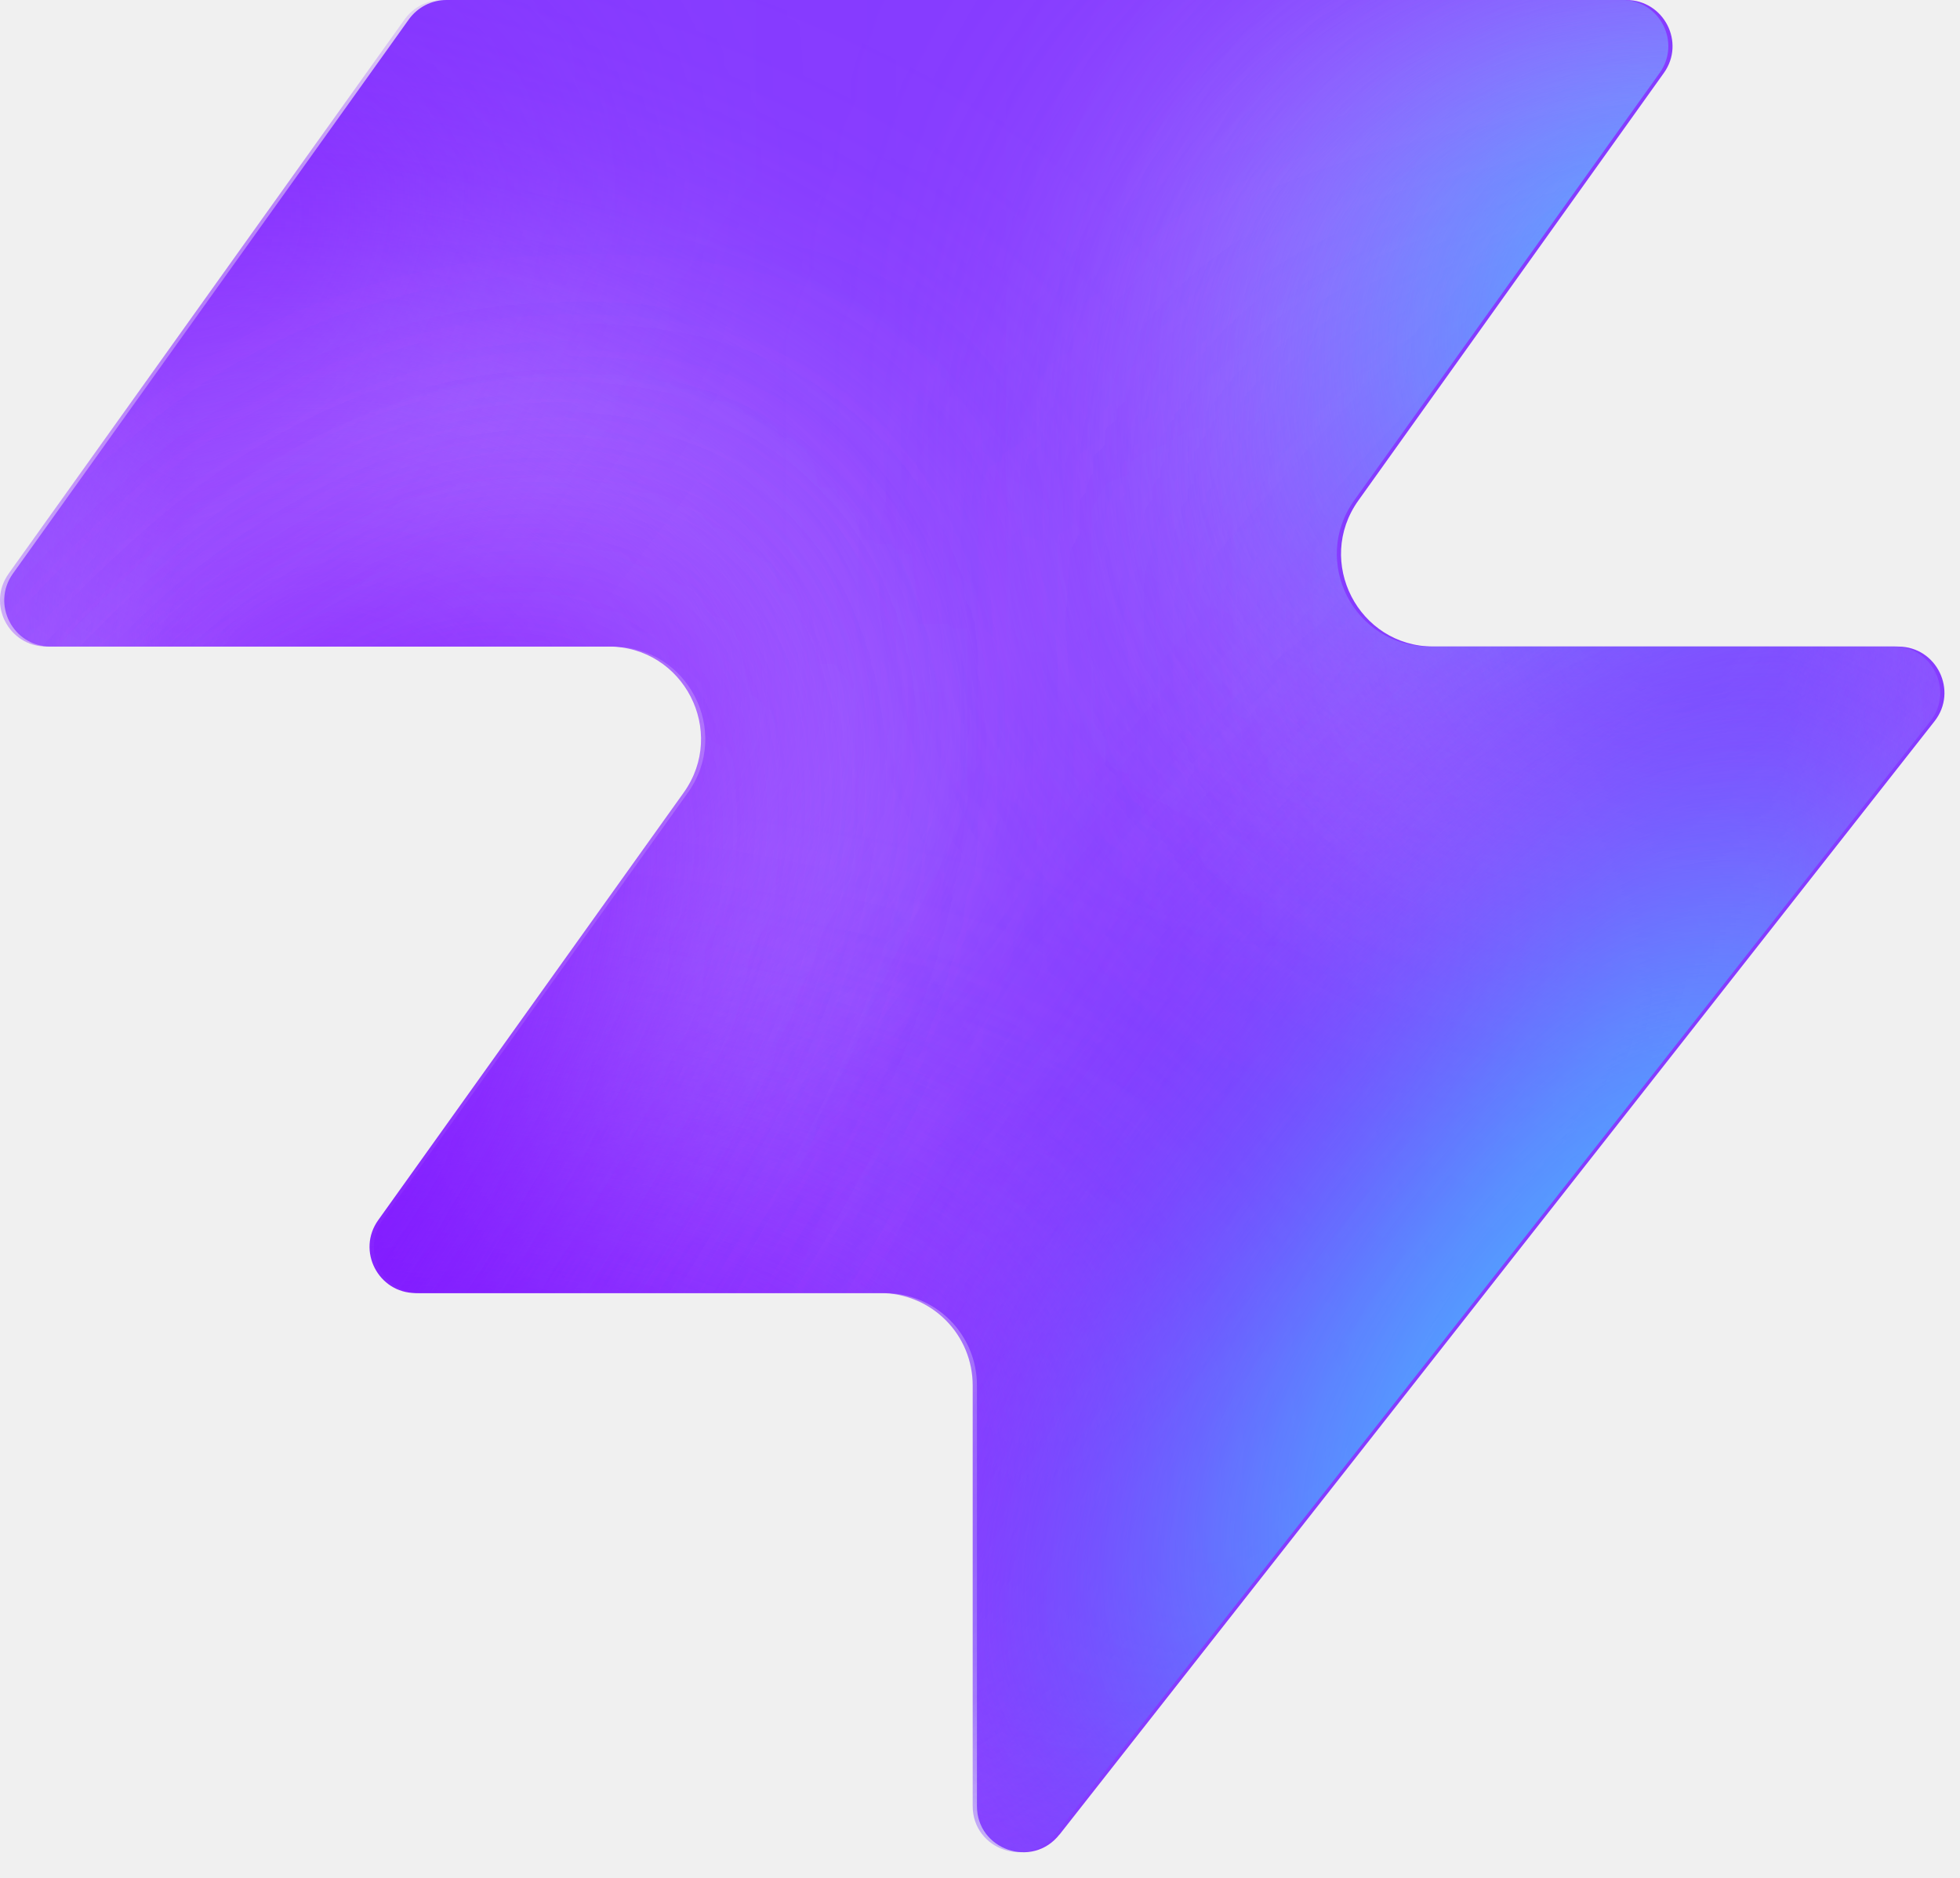
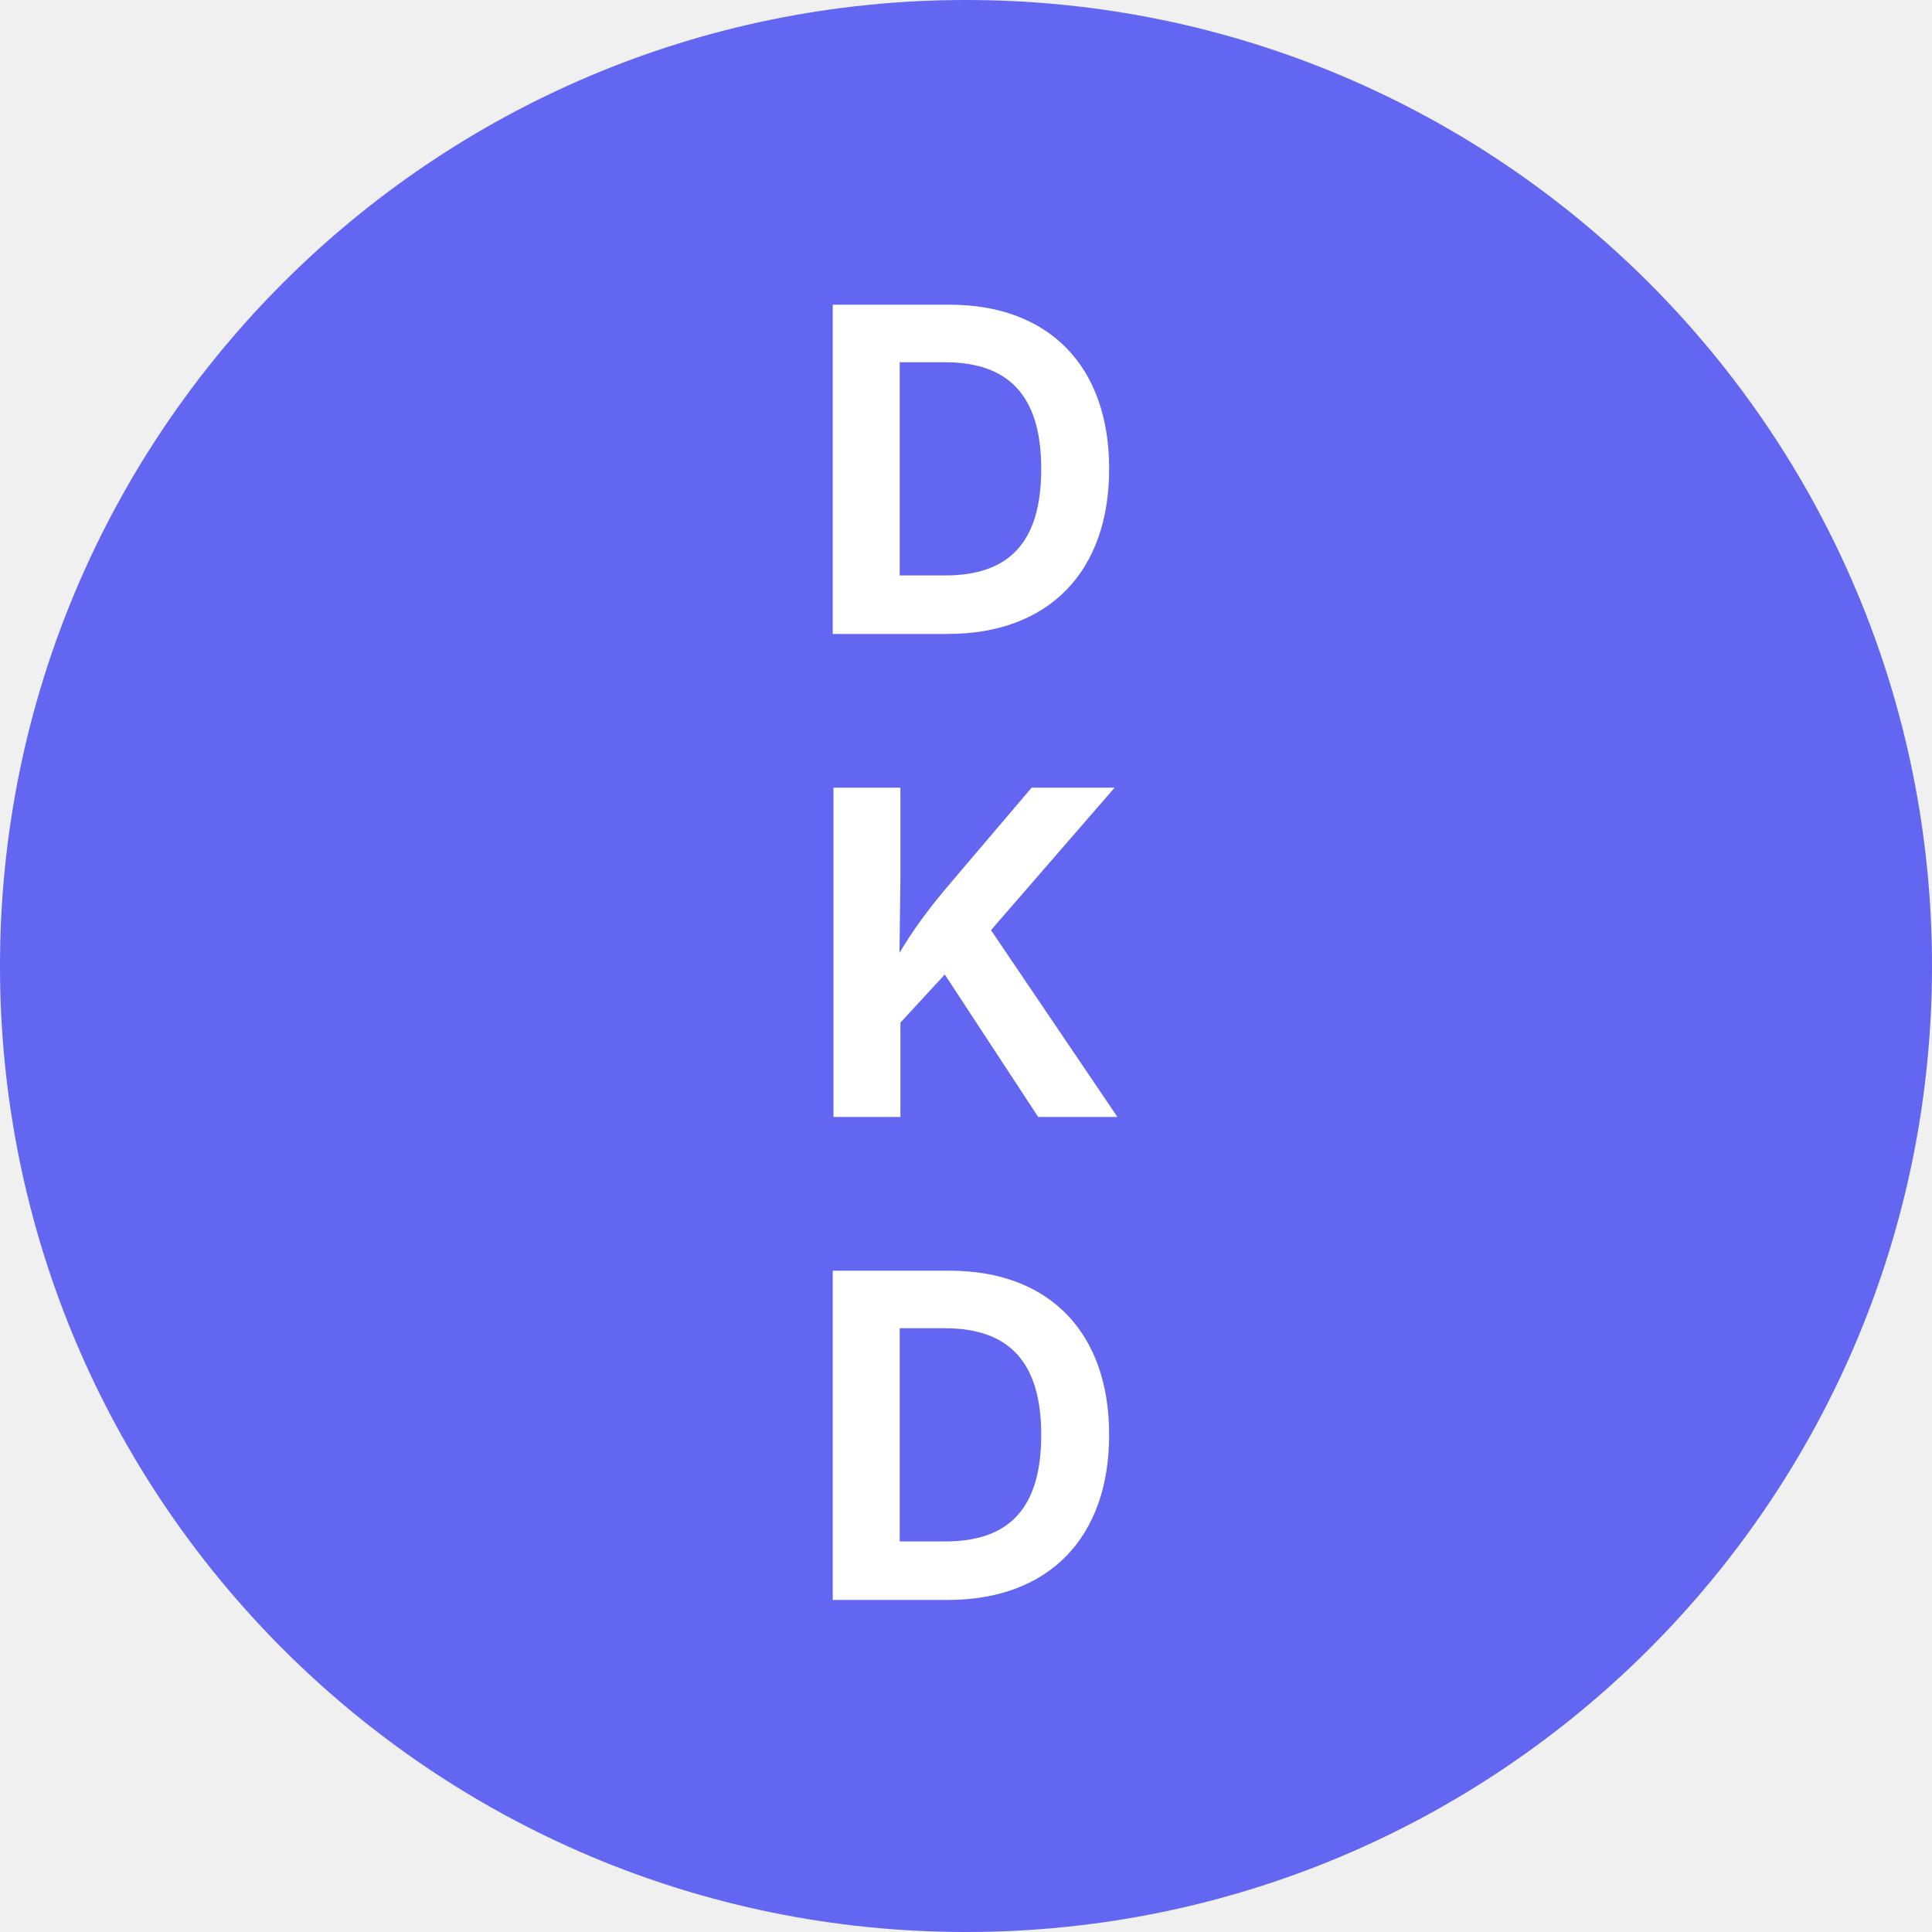
- <svg xmlns="http://www.w3.org/2000/svg" width="48" height="46" fill="none" viewBox="0 0 48 46">
-   <path fill="#863bff" d="M25.946 44.938c-.664.845-2.021.375-2.021-.698V33.937a2.26 2.26 0 0 0-2.262-2.262H10.287c-.92 0-1.456-1.04-.92-1.788l7.48-10.471c1.07-1.497 0-3.578-1.842-3.578H1.237c-.92 0-1.456-1.04-.92-1.788L10.013.474c.214-.297.556-.474.92-.474h28.894c.92 0 1.456 1.04.92 1.788l-7.48 10.471c-1.07 1.498 0 3.579 1.842 3.579h11.377c.943 0 1.473 1.088.89 1.83L25.947 44.94z" style="fill:#863bff;fill:color(display-p3 .525 .23 1);fill-opacity:1" />
-   <mask id="a" width="48" height="46" x="0" y="0" maskUnits="userSpaceOnUse" style="mask-type:alpha">
-     <path fill="#000" d="M25.842 44.938c-.664.844-2.021.375-2.021-.698V33.937a2.26 2.26 0 0 0-2.262-2.262H10.183c-.92 0-1.456-1.04-.92-1.788l7.48-10.471c1.07-1.498 0-3.579-1.842-3.579H1.133c-.92 0-1.456-1.04-.92-1.787L9.91.473c.214-.297.556-.474.92-.474h28.894c.92 0 1.456 1.04.92 1.788l-7.48 10.471c-1.07 1.498 0 3.578 1.842 3.578h11.377c.943 0 1.473 1.088.89 1.832L25.843 44.94z" style="fill:#000;fill-opacity:1" />
-   </mask>
-   <g mask="url(#a)">
-     <g filter="url(#b)">
-       <ellipse cx="5.508" cy="14.704" fill="#ede6ff" rx="5.508" ry="14.704" style="fill:#ede6ff;fill:color(display-p3 .927 .903 1);fill-opacity:1" transform="matrix(.00324 1 1 -.00324 -4.47 31.516)" />
-     </g>
-     <g filter="url(#c)">
-       <ellipse cx="10.399" cy="29.851" fill="#ede6ff" rx="10.399" ry="29.851" style="fill:#ede6ff;fill:color(display-p3 .927 .903 1);fill-opacity:1" transform="matrix(.00324 1 1 -.00324 -39.328 7.883)" />
-     </g>
-     <g filter="url(#d)">
-       <ellipse cx="5.508" cy="30.487" fill="#7e14ff" rx="5.508" ry="30.487" style="fill:#7e14ff;fill:color(display-p3 .492 .077 1);fill-opacity:1" transform="rotate(89.814 -25.913 -14.639)scale(1 -1)" />
-     </g>
-     <g filter="url(#e)">
-       <ellipse cx="5.508" cy="30.599" fill="#7e14ff" rx="5.508" ry="30.599" style="fill:#7e14ff;fill:color(display-p3 .492 .077 1);fill-opacity:1" transform="rotate(89.814 -32.644 -3.334)scale(1 -1)" />
-     </g>
-     <g filter="url(#f)">
-       <ellipse cx="5.508" cy="30.599" fill="#7e14ff" rx="5.508" ry="30.599" style="fill:#7e14ff;fill:color(display-p3 .492 .077 1);fill-opacity:1" transform="matrix(.00324 1 1 -.00324 -34.34 30.47)" />
-     </g>
-     <g filter="url(#g)">
-       <ellipse cx="14.072" cy="22.078" fill="#ede6ff" rx="14.072" ry="22.078" style="fill:#ede6ff;fill:color(display-p3 .927 .903 1);fill-opacity:1" transform="rotate(93.35 24.506 48.493)scale(-1 1)" />
-     </g>
-     <g filter="url(#h)">
-       <ellipse cx="3.47" cy="21.501" fill="#7e14ff" rx="3.47" ry="21.501" style="fill:#7e14ff;fill:color(display-p3 .492 .077 1);fill-opacity:1" transform="rotate(89.009 28.708 47.59)scale(-1 1)" />
-     </g>
-     <g filter="url(#i)">
-       <ellipse cx="3.47" cy="21.501" fill="#7e14ff" rx="3.47" ry="21.501" style="fill:#7e14ff;fill:color(display-p3 .492 .077 1);fill-opacity:1" transform="rotate(89.009 28.708 47.59)scale(-1 1)" />
-     </g>
-     <g filter="url(#j)">
-       <ellipse cx=".387" cy="8.972" fill="#7e14ff" rx="4.407" ry="29.108" style="fill:#7e14ff;fill:color(display-p3 .492 .077 1);fill-opacity:1" transform="rotate(39.51 .387 8.972)" />
-     </g>
-     <g filter="url(#k)">
-       <ellipse cx="47.523" cy="-6.092" fill="#7e14ff" rx="4.407" ry="29.108" style="fill:#7e14ff;fill:color(display-p3 .492 .077 1);fill-opacity:1" transform="rotate(37.892 47.523 -6.092)" />
-     </g>
-     <g filter="url(#l)">
-       <ellipse cx="41.412" cy="6.333" fill="#47bfff" rx="5.971" ry="9.665" style="fill:#47bfff;fill:color(display-p3 .28 .748 1);fill-opacity:1" transform="rotate(37.892 41.412 6.333)" />
-     </g>
-     <g filter="url(#m)">
-       <ellipse cx="-1.879" cy="38.332" fill="#7e14ff" rx="4.407" ry="29.108" style="fill:#7e14ff;fill:color(display-p3 .492 .077 1);fill-opacity:1" transform="rotate(37.892 -1.88 38.332)" />
-     </g>
-     <g filter="url(#n)">
-       <ellipse cx="-1.879" cy="38.332" fill="#7e14ff" rx="4.407" ry="29.108" style="fill:#7e14ff;fill:color(display-p3 .492 .077 1);fill-opacity:1" transform="rotate(37.892 -1.88 38.332)" />
-     </g>
-     <g filter="url(#o)">
-       <ellipse cx="35.651" cy="29.907" fill="#7e14ff" rx="4.407" ry="29.108" style="fill:#7e14ff;fill:color(display-p3 .492 .077 1);fill-opacity:1" transform="rotate(37.892 35.651 29.907)" />
-     </g>
-     <g filter="url(#p)">
-       <ellipse cx="38.418" cy="32.4" fill="#47bfff" rx="5.971" ry="15.297" style="fill:#47bfff;fill:color(display-p3 .28 .748 1);fill-opacity:1" transform="rotate(37.892 38.418 32.4)" />
-     </g>
+ <svg xmlns="http://www.w3.org/2000/svg" viewBox="0 0 32 32">
+   <circle cx="16" cy="16" r="16" fill="#6366f1" />
+   <g fill="#ffffff" font-family="system-ui, -apple-system, BlinkMacSystemFont, sans-serif" font-size="7.5" font-weight="700" text-anchor="middle">
+     <text x="16" y="10.5">D</text>
+     <text x="16" y="18.5">K</text>
+     <text x="16" y="26.5">D</text>
  </g>
-   <defs>
-     <filter id="b" width="60.045" height="41.654" x="-19.77" y="16.149" color-interpolation-filters="sRGB" filterUnits="userSpaceOnUse">
-       <feFlood flood-opacity="0" result="BackgroundImageFix" />
-       <feBlend in="SourceGraphic" in2="BackgroundImageFix" result="shape" />
-       <feGaussianBlur result="effect1_foregroundBlur_2002_17158" stdDeviation="7.659" />
-     </filter>
-     <filter id="c" width="90.34" height="51.437" x="-54.613" y="-7.533" color-interpolation-filters="sRGB" filterUnits="userSpaceOnUse">
-       <feFlood flood-opacity="0" result="BackgroundImageFix" />
-       <feBlend in="SourceGraphic" in2="BackgroundImageFix" result="shape" />
-       <feGaussianBlur result="effect1_foregroundBlur_2002_17158" stdDeviation="7.659" />
-     </filter>
-     <filter id="d" width="79.355" height="29.4" x="-49.64" y="2.03" color-interpolation-filters="sRGB" filterUnits="userSpaceOnUse">
-       <feFlood flood-opacity="0" result="BackgroundImageFix" />
-       <feBlend in="SourceGraphic" in2="BackgroundImageFix" result="shape" />
-       <feGaussianBlur result="effect1_foregroundBlur_2002_17158" stdDeviation="4.596" />
-     </filter>
-     <filter id="e" width="79.579" height="29.4" x="-45.045" y="20.029" color-interpolation-filters="sRGB" filterUnits="userSpaceOnUse">
-       <feFlood flood-opacity="0" result="BackgroundImageFix" />
-       <feBlend in="SourceGraphic" in2="BackgroundImageFix" result="shape" />
-       <feGaussianBlur result="effect1_foregroundBlur_2002_17158" stdDeviation="4.596" />
-     </filter>
-     <filter id="f" width="79.579" height="29.4" x="-43.513" y="21.178" color-interpolation-filters="sRGB" filterUnits="userSpaceOnUse">
-       <feFlood flood-opacity="0" result="BackgroundImageFix" />
-       <feBlend in="SourceGraphic" in2="BackgroundImageFix" result="shape" />
-       <feGaussianBlur result="effect1_foregroundBlur_2002_17158" stdDeviation="4.596" />
-     </filter>
-     <filter id="g" width="74.749" height="58.852" x="15.756" y="-17.901" color-interpolation-filters="sRGB" filterUnits="userSpaceOnUse">
-       <feFlood flood-opacity="0" result="BackgroundImageFix" />
-       <feBlend in="SourceGraphic" in2="BackgroundImageFix" result="shape" />
-       <feGaussianBlur result="effect1_foregroundBlur_2002_17158" stdDeviation="7.659" />
-     </filter>
-     <filter id="h" width="61.377" height="25.362" x="23.548" y="2.284" color-interpolation-filters="sRGB" filterUnits="userSpaceOnUse">
-       <feFlood flood-opacity="0" result="BackgroundImageFix" />
-       <feBlend in="SourceGraphic" in2="BackgroundImageFix" result="shape" />
-       <feGaussianBlur result="effect1_foregroundBlur_2002_17158" stdDeviation="4.596" />
-     </filter>
-     <filter id="i" width="61.377" height="25.362" x="23.548" y="2.284" color-interpolation-filters="sRGB" filterUnits="userSpaceOnUse">
-       <feFlood flood-opacity="0" result="BackgroundImageFix" />
-       <feBlend in="SourceGraphic" in2="BackgroundImageFix" result="shape" />
-       <feGaussianBlur result="effect1_foregroundBlur_2002_17158" stdDeviation="4.596" />
-     </filter>
-     <filter id="j" width="56.045" height="63.649" x="-27.636" y="-22.853" color-interpolation-filters="sRGB" filterUnits="userSpaceOnUse">
-       <feFlood flood-opacity="0" result="BackgroundImageFix" />
-       <feBlend in="SourceGraphic" in2="BackgroundImageFix" result="shape" />
-       <feGaussianBlur result="effect1_foregroundBlur_2002_17158" stdDeviation="4.596" />
-     </filter>
-     <filter id="k" width="54.814" height="64.646" x="20.116" y="-38.415" color-interpolation-filters="sRGB" filterUnits="userSpaceOnUse">
-       <feFlood flood-opacity="0" result="BackgroundImageFix" />
-       <feBlend in="SourceGraphic" in2="BackgroundImageFix" result="shape" />
-       <feGaussianBlur result="effect1_foregroundBlur_2002_17158" stdDeviation="4.596" />
-     </filter>
-     <filter id="l" width="33.541" height="35.313" x="24.641" y="-11.323" color-interpolation-filters="sRGB" filterUnits="userSpaceOnUse">
-       <feFlood flood-opacity="0" result="BackgroundImageFix" />
-       <feBlend in="SourceGraphic" in2="BackgroundImageFix" result="shape" />
-       <feGaussianBlur result="effect1_foregroundBlur_2002_17158" stdDeviation="4.596" />
-     </filter>
-     <filter id="m" width="54.814" height="64.646" x="-29.286" y="6.009" color-interpolation-filters="sRGB" filterUnits="userSpaceOnUse">
-       <feFlood flood-opacity="0" result="BackgroundImageFix" />
-       <feBlend in="SourceGraphic" in2="BackgroundImageFix" result="shape" />
-       <feGaussianBlur result="effect1_foregroundBlur_2002_17158" stdDeviation="4.596" />
-     </filter>
-     <filter id="n" width="54.814" height="64.646" x="-29.286" y="6.009" color-interpolation-filters="sRGB" filterUnits="userSpaceOnUse">
-       <feFlood flood-opacity="0" result="BackgroundImageFix" />
-       <feBlend in="SourceGraphic" in2="BackgroundImageFix" result="shape" />
-       <feGaussianBlur result="effect1_foregroundBlur_2002_17158" stdDeviation="4.596" />
-     </filter>
-     <filter id="o" width="54.814" height="64.646" x="8.244" y="-2.416" color-interpolation-filters="sRGB" filterUnits="userSpaceOnUse">
-       <feFlood flood-opacity="0" result="BackgroundImageFix" />
-       <feBlend in="SourceGraphic" in2="BackgroundImageFix" result="shape" />
-       <feGaussianBlur result="effect1_foregroundBlur_2002_17158" stdDeviation="4.596" />
-     </filter>
-     <filter id="p" width="39.409" height="43.623" x="18.713" y="10.588" color-interpolation-filters="sRGB" filterUnits="userSpaceOnUse">
-       <feFlood flood-opacity="0" result="BackgroundImageFix" />
-       <feBlend in="SourceGraphic" in2="BackgroundImageFix" result="shape" />
-       <feGaussianBlur result="effect1_foregroundBlur_2002_17158" stdDeviation="4.596" />
-     </filter>
-   </defs>
</svg>
